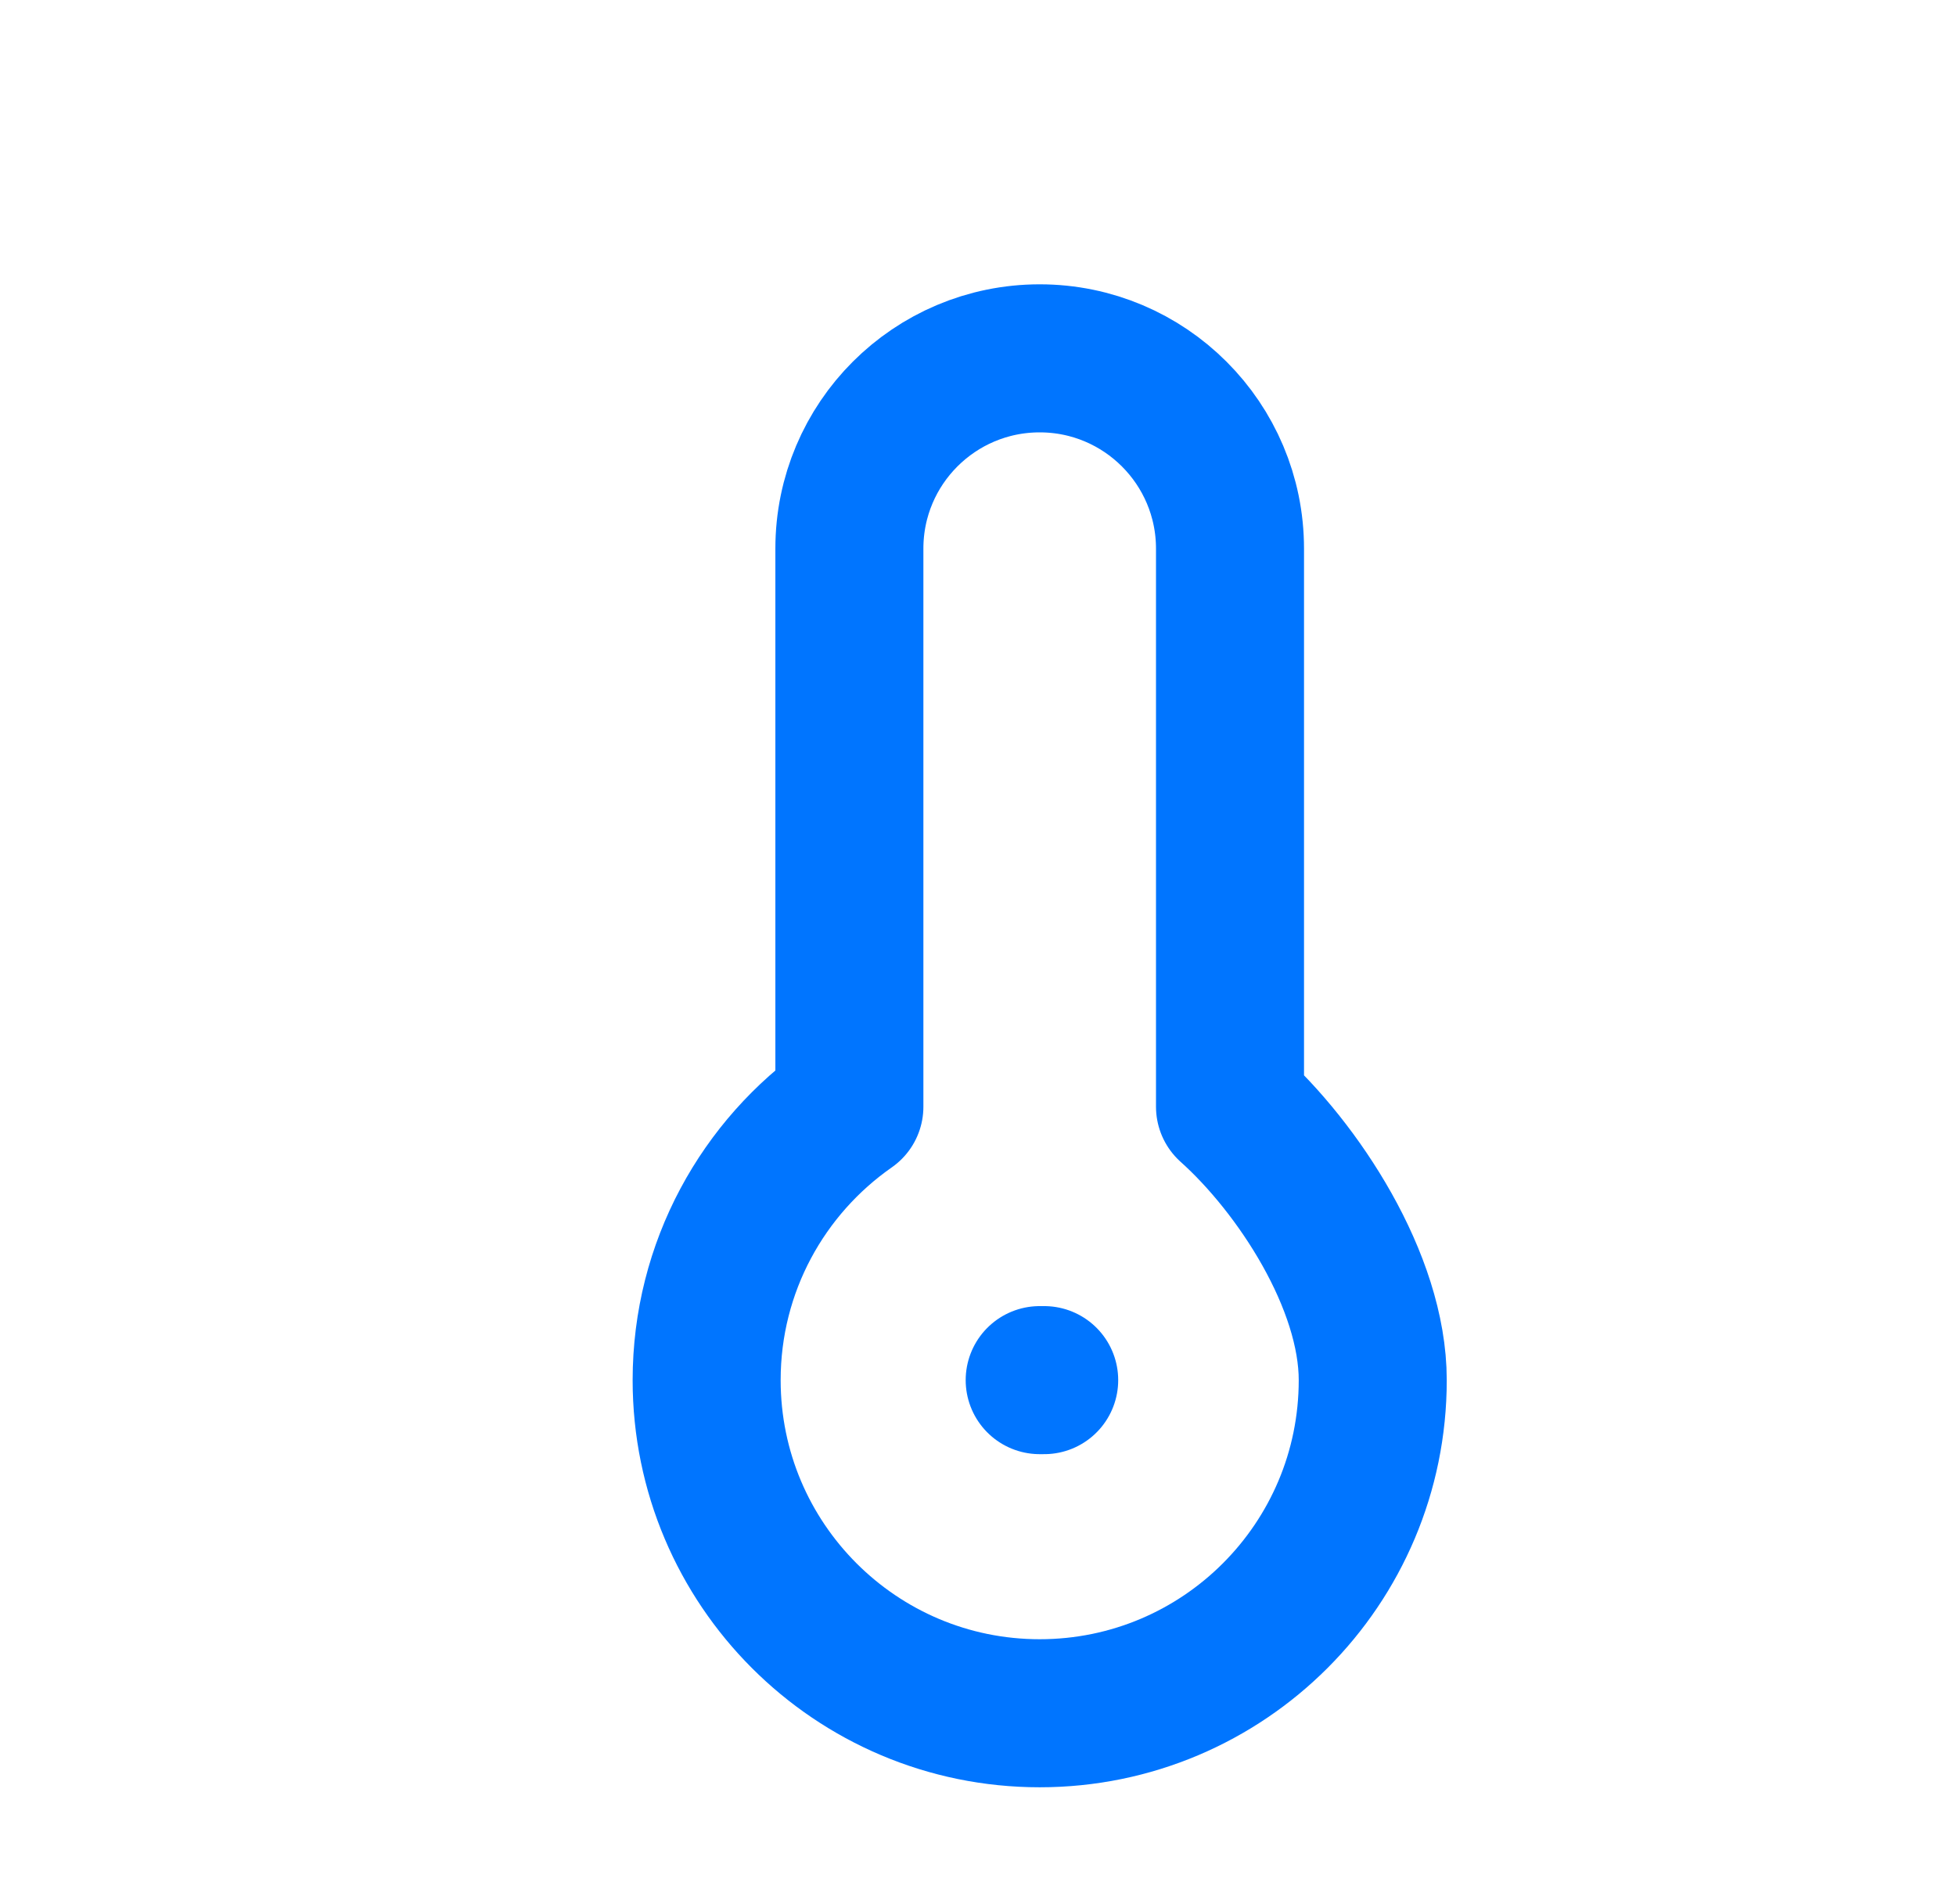
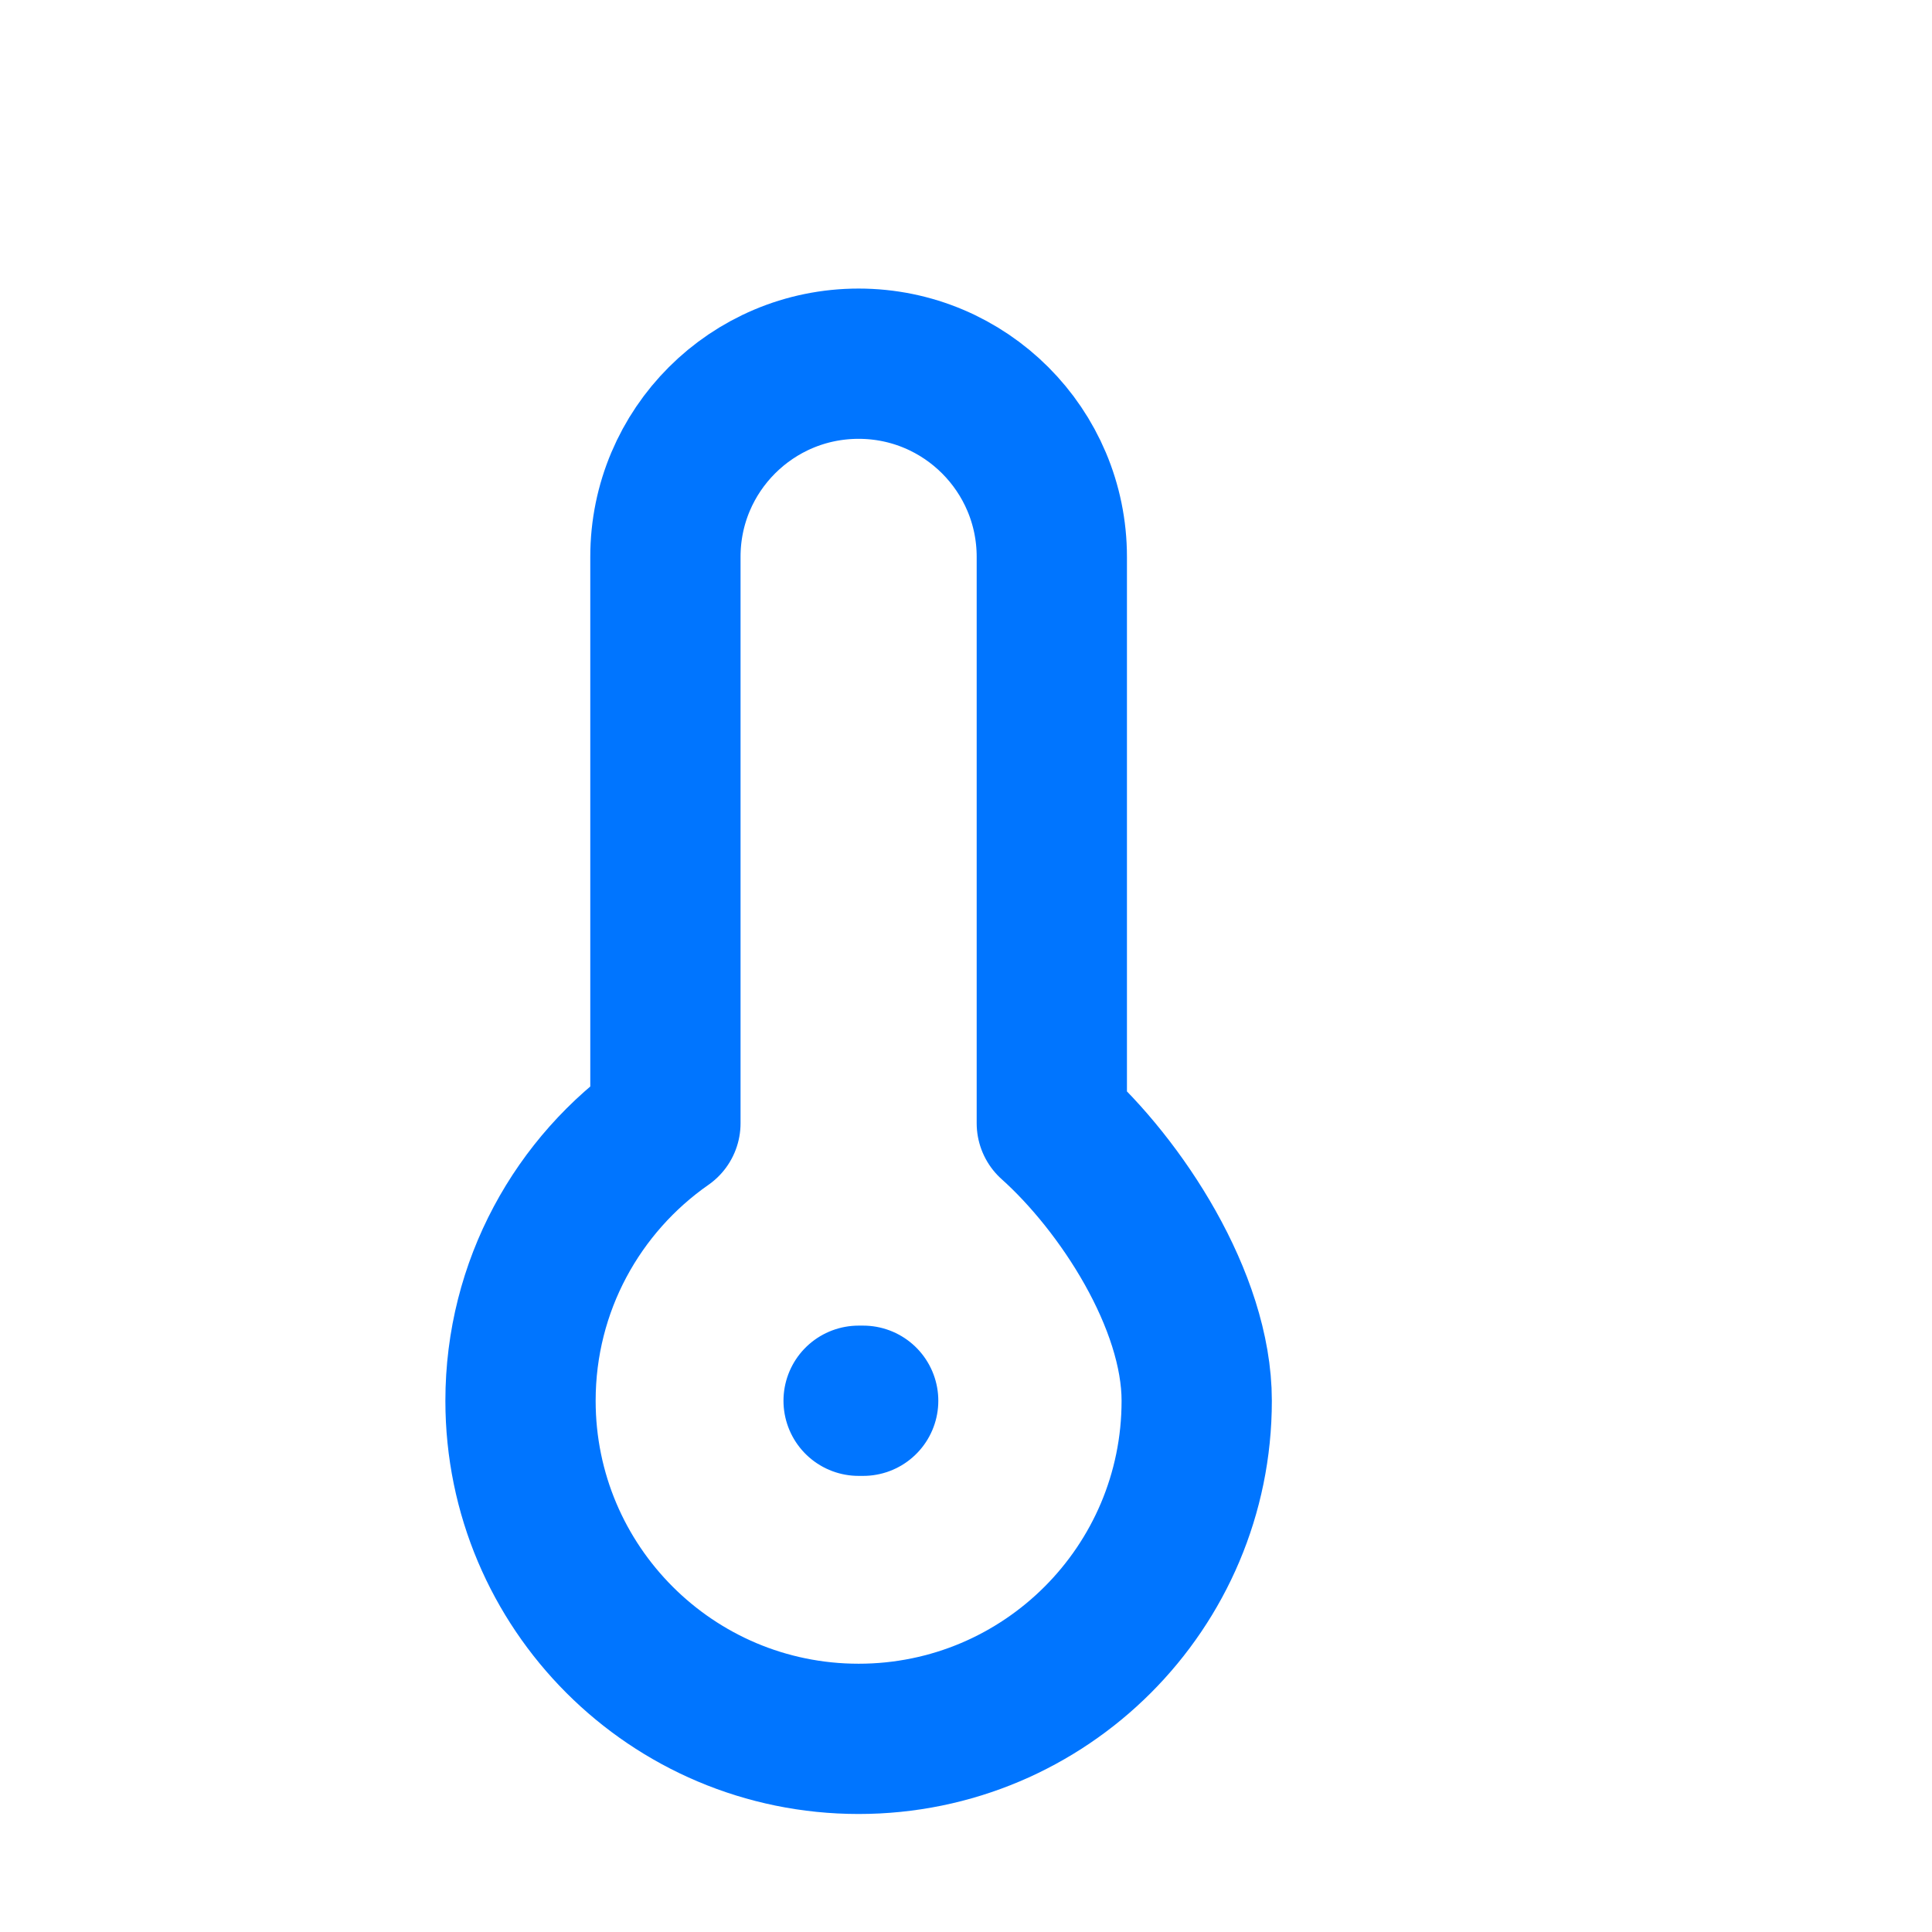
- <svg xmlns="http://www.w3.org/2000/svg" width="37" height="36" viewBox="0 0 37 36" fill="none">
-   <path d="M19.667 26.101H19.752M25.967 26.101C25.967 29.58 23.147 32.401 19.667 32.401C16.188 32.401 13.367 29.58 13.367 26.101C13.367 23.96 14.435 22.069 16.067 20.93V10.375C16.067 8.387 17.679 6.777 19.667 6.777C21.655 6.777 23.267 8.389 23.267 10.377V20.93C24.556 22.084 25.967 24.235 25.967 26.101Z" stroke="#0075FF" stroke-width="2.8" stroke-linecap="round" stroke-linejoin="round" />
+ <svg xmlns="http://www.w3.org/2000/svg" width="36" height="36" viewBox="0 0 36 36" fill="none">
+   <path d="M15.999 26.101H16.084M22.299 26.101C22.299 29.58 19.479 32.401 15.999 32.401C12.52 32.401 9.699 29.58 9.699 26.101C9.699 23.96 10.767 22.069 12.399 20.93V10.375C12.399 8.387 14.011 6.777 15.999 6.777C17.987 6.777 19.599 8.389 19.599 10.377V20.93C20.888 22.084 22.299 24.235 22.299 26.101Z" stroke="#0075FF" stroke-width="2.8" stroke-linecap="round" stroke-linejoin="round" />
</svg>
